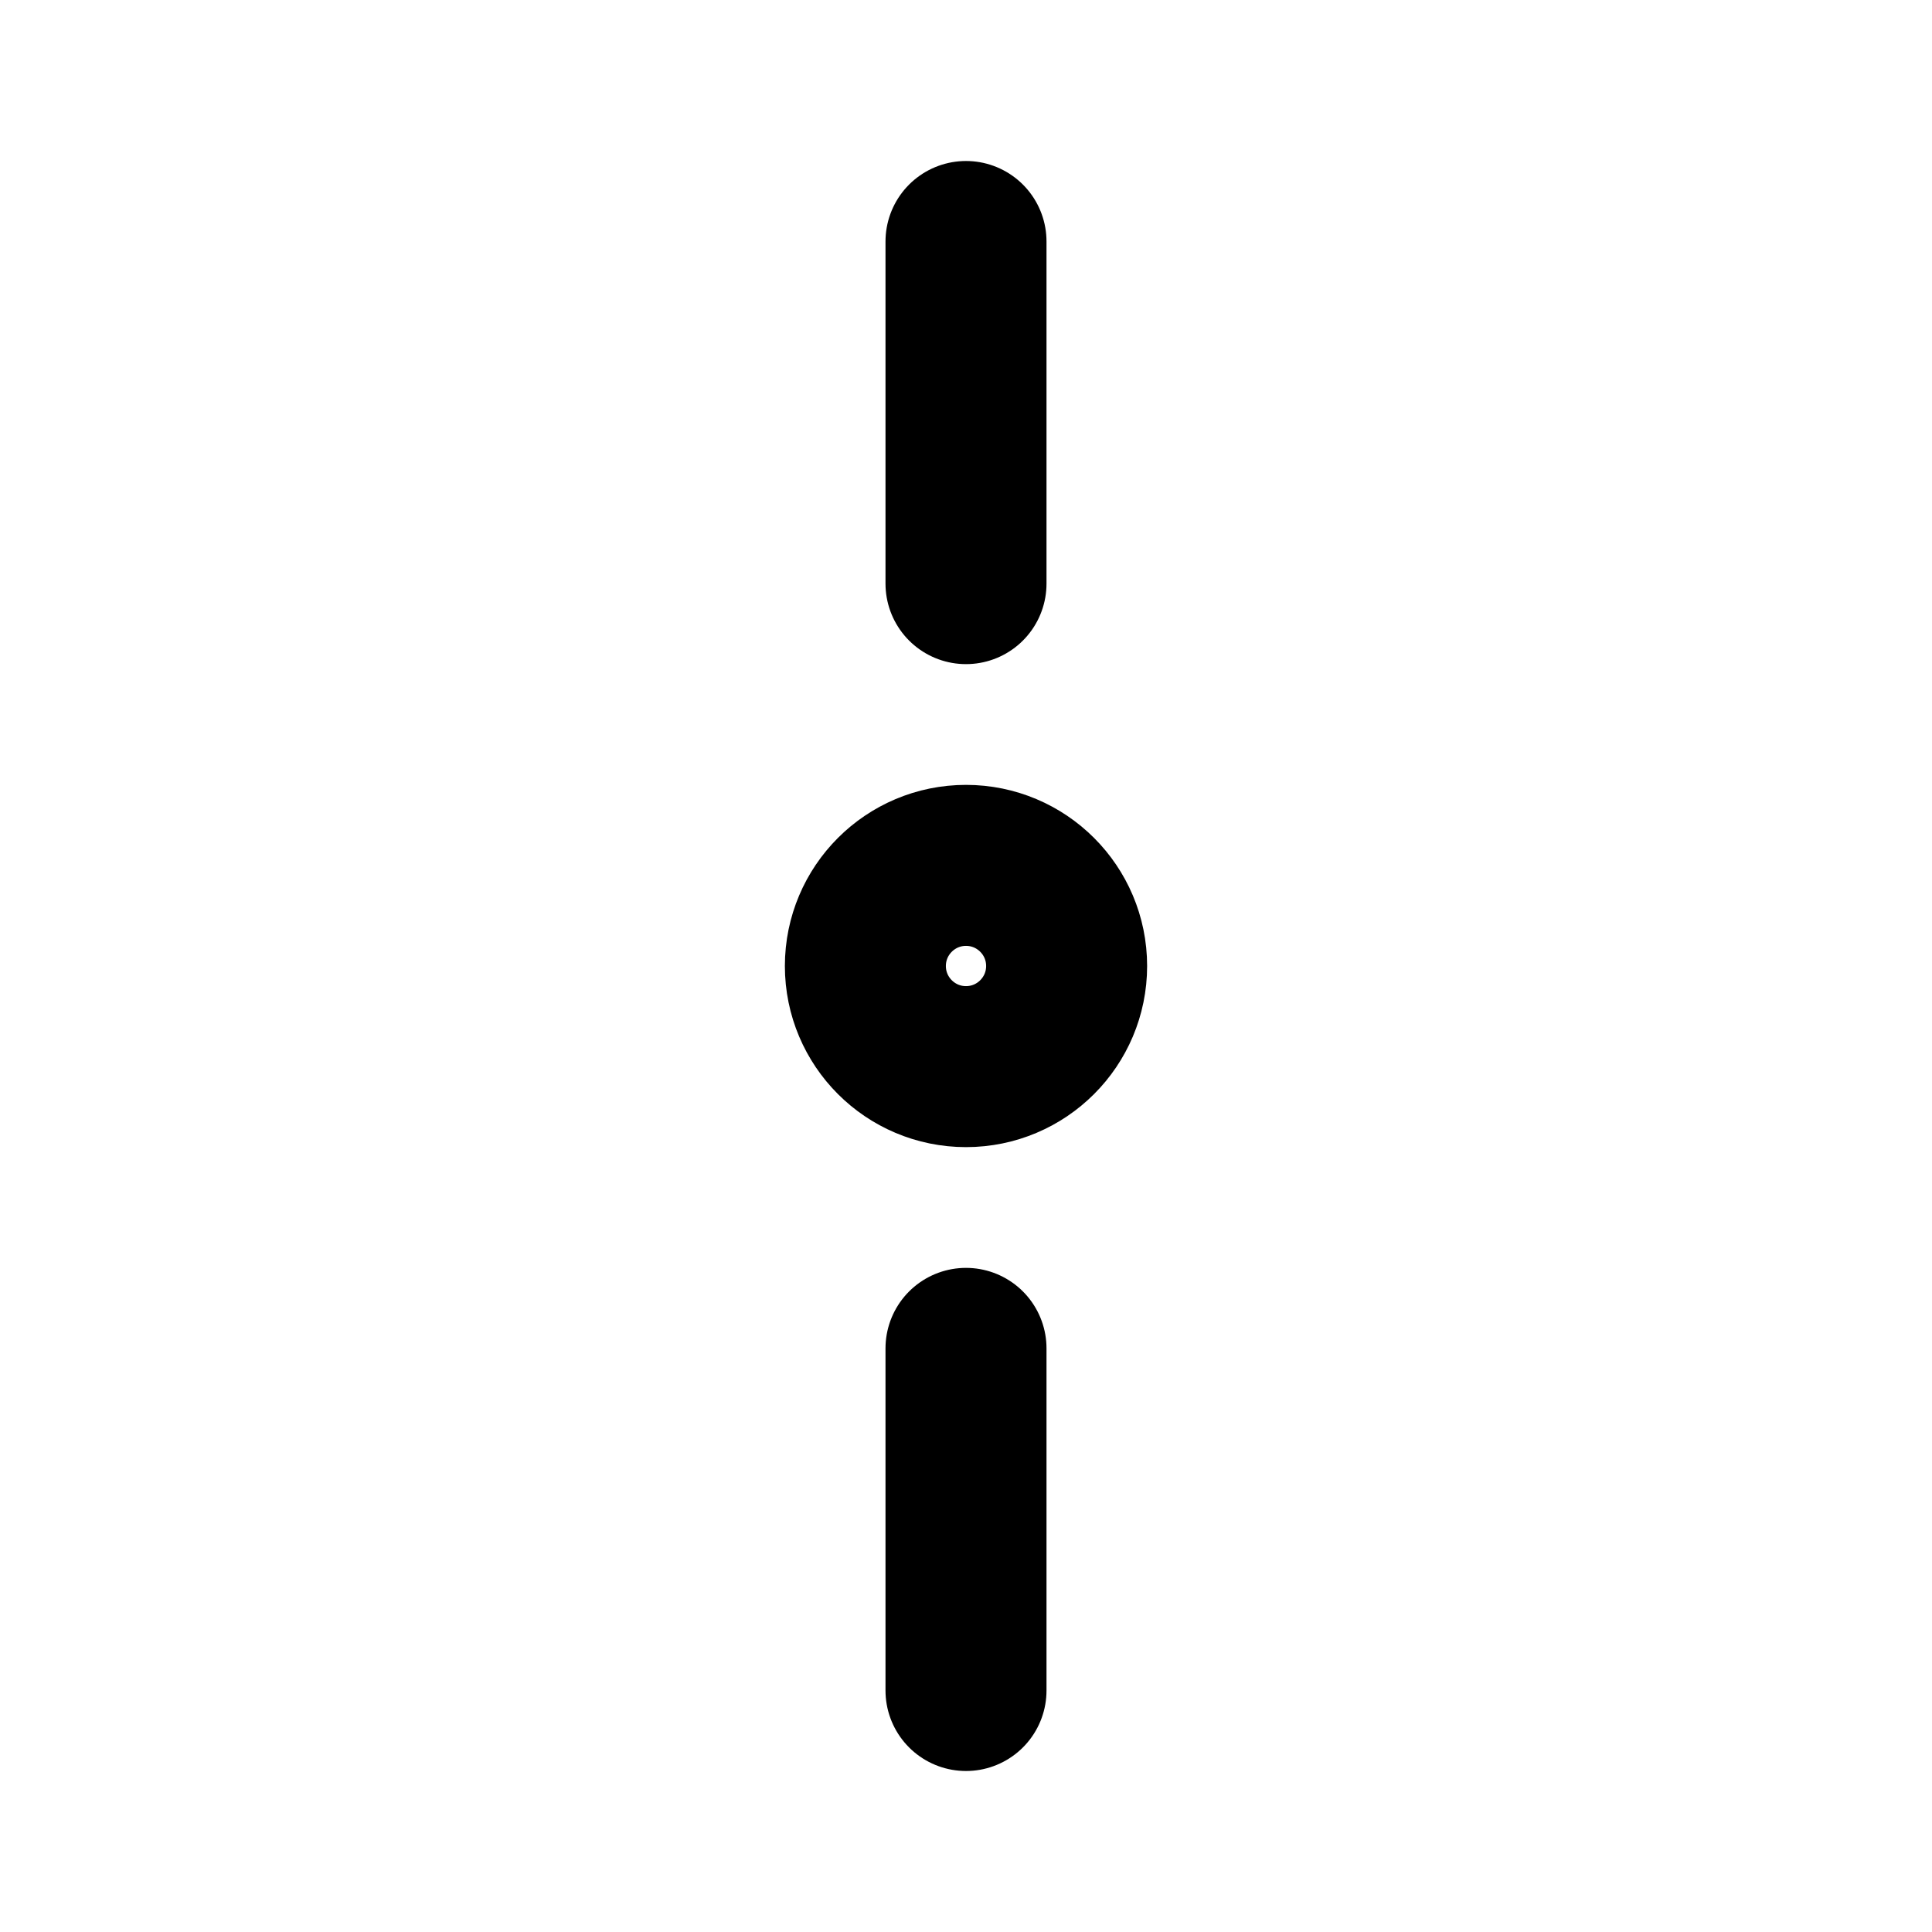
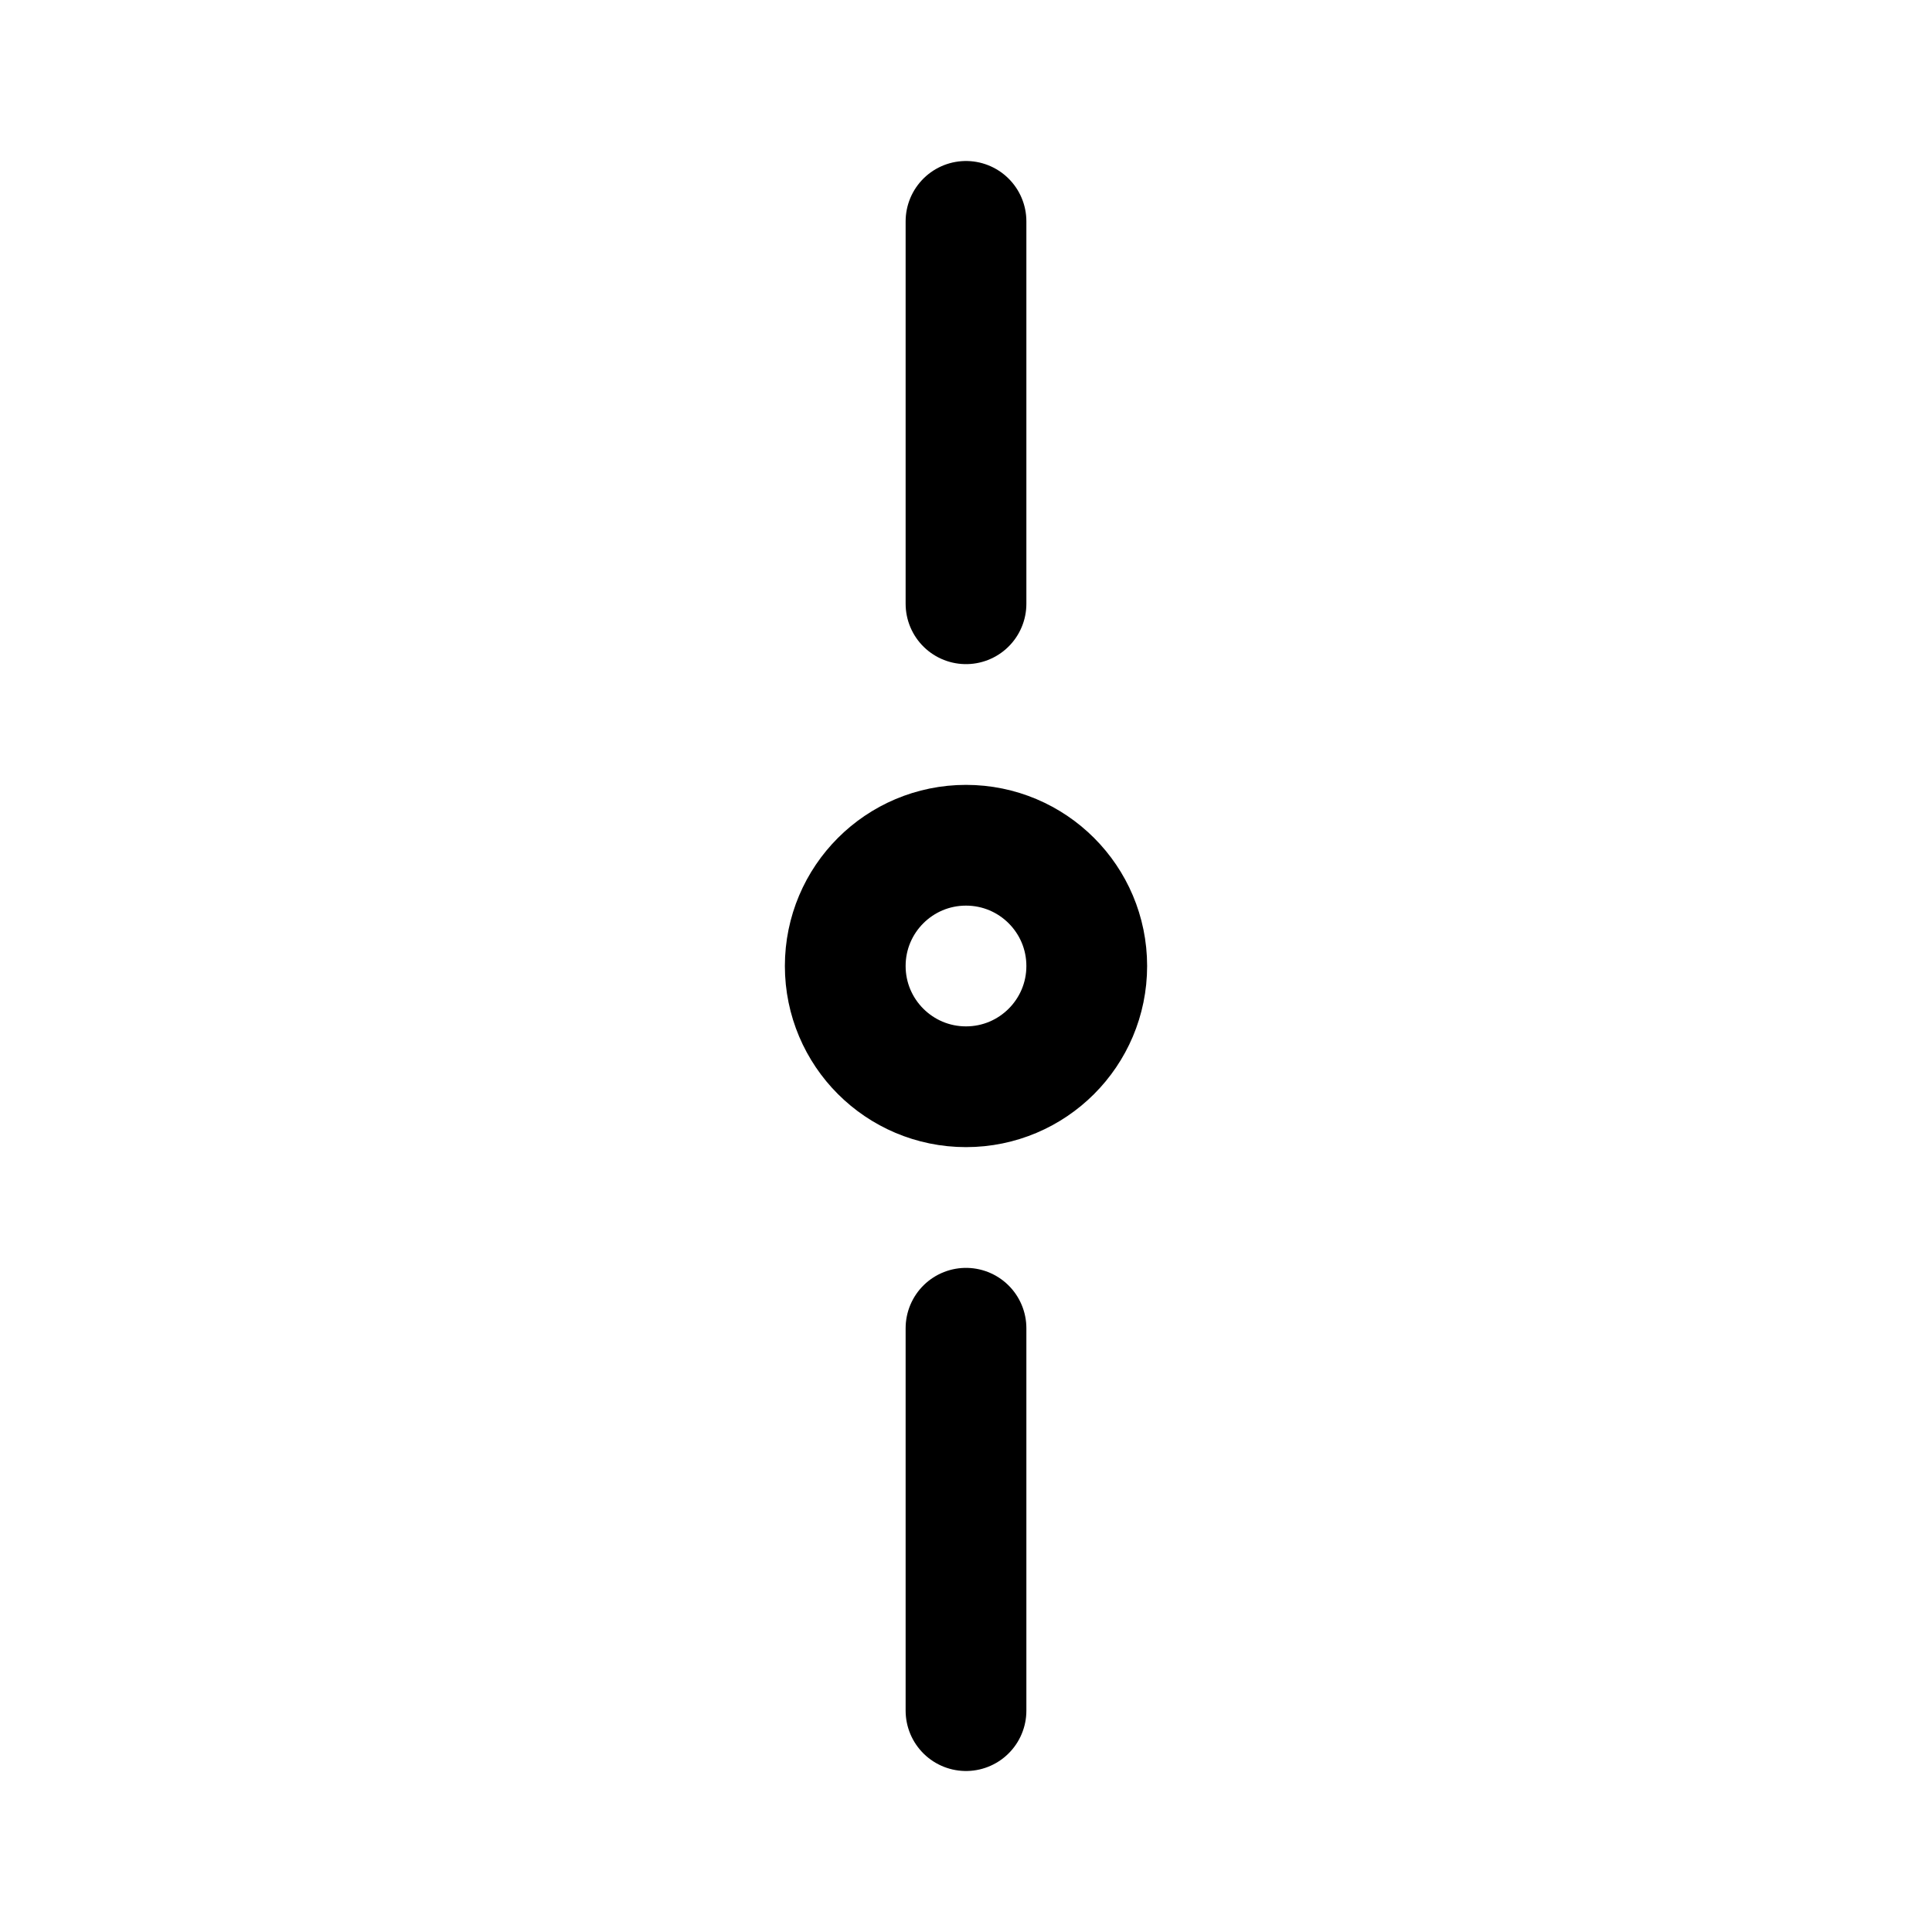
<svg xmlns="http://www.w3.org/2000/svg" viewBox="0 0 24 24" width="24" height="24">
-   <path d="M12 3L12 7.25M12 16.75L12 21" fill="none" stroke="currentColor" stroke-width="2" stroke-linecap="round" stroke-linejoin="round" />
-   <path d="M10.75 12A1.25 1.25 0 1 1 13.25 12A1.25 1.25 0 1 1 10.75 12Z" fill="none" stroke="currentColor" stroke-width="2" stroke-linecap="round" stroke-linejoin="round" />
+   <path d="M12 2.75L12 7.5M12 16.5L12 21.25" fill="none" stroke="currentColor" stroke-width="1.5" stroke-linecap="round" stroke-linejoin="round" />
+   <path d="M10.5 12A1.5 1.5 0 1 1 13.5 12A1.5 1.5 0 1 1 10.5 12Z" fill="none" stroke="currentColor" stroke-width="1.5" stroke-linecap="round" stroke-linejoin="round" />
</svg>
